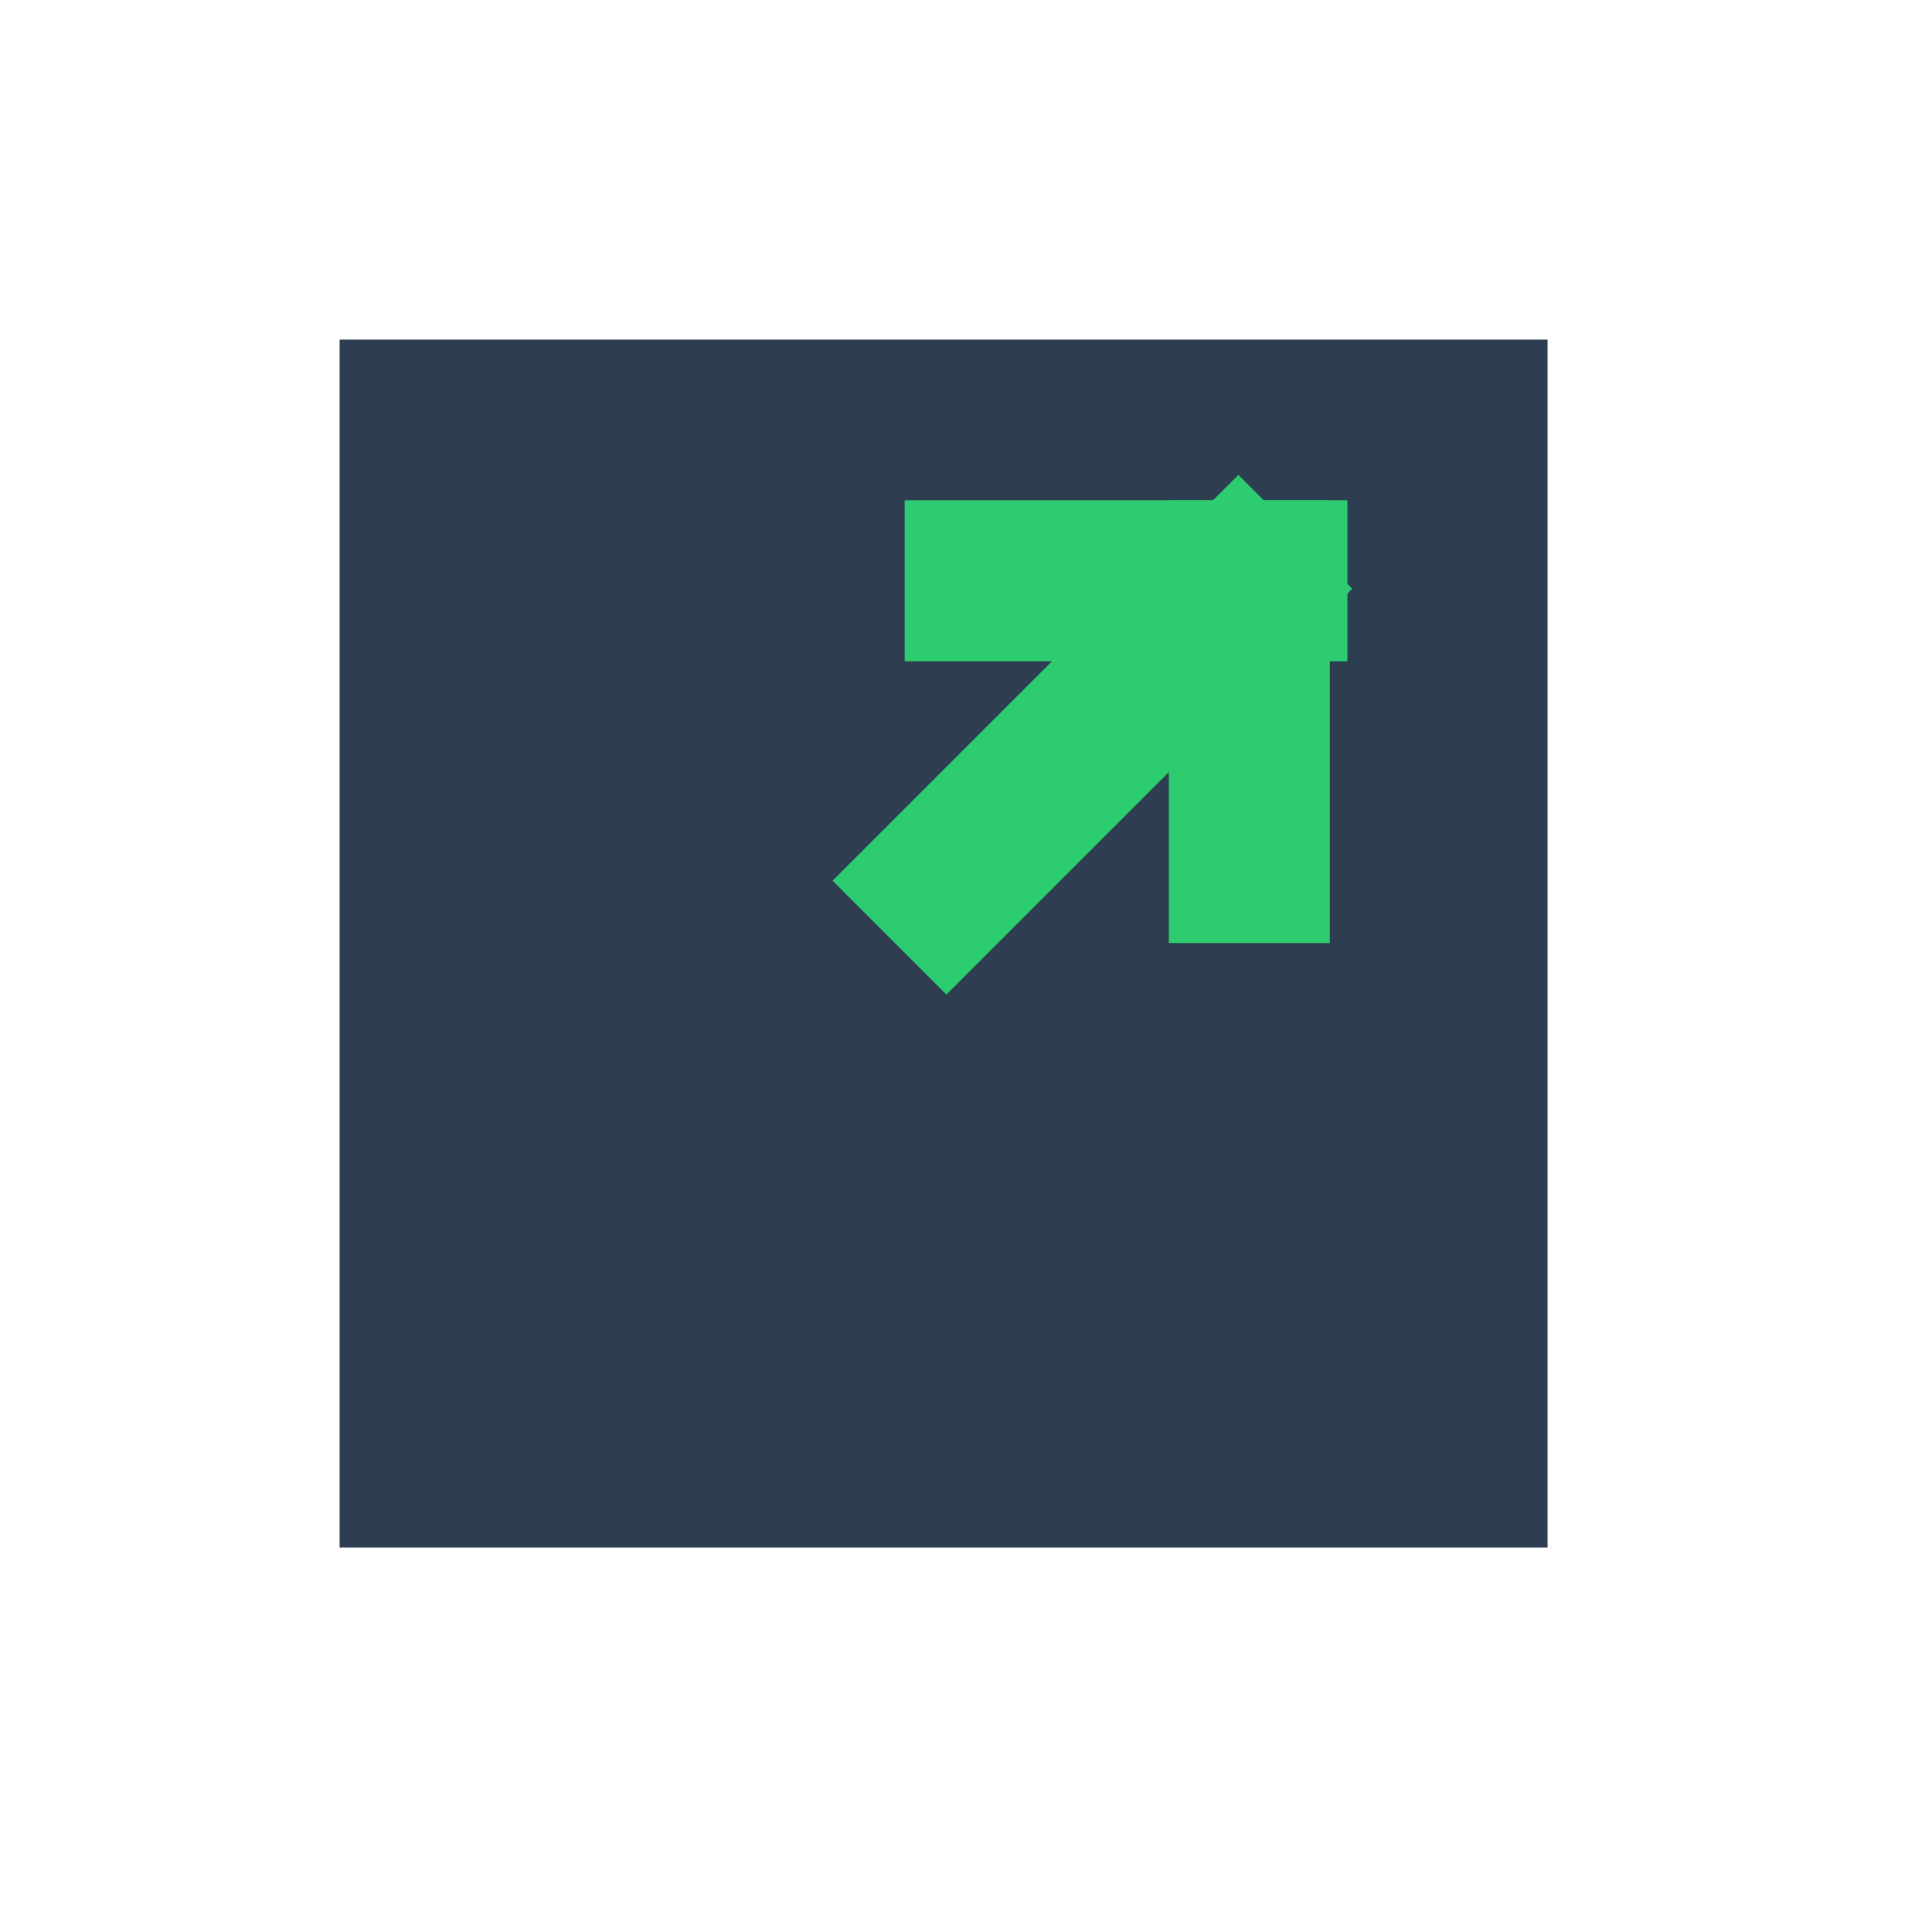
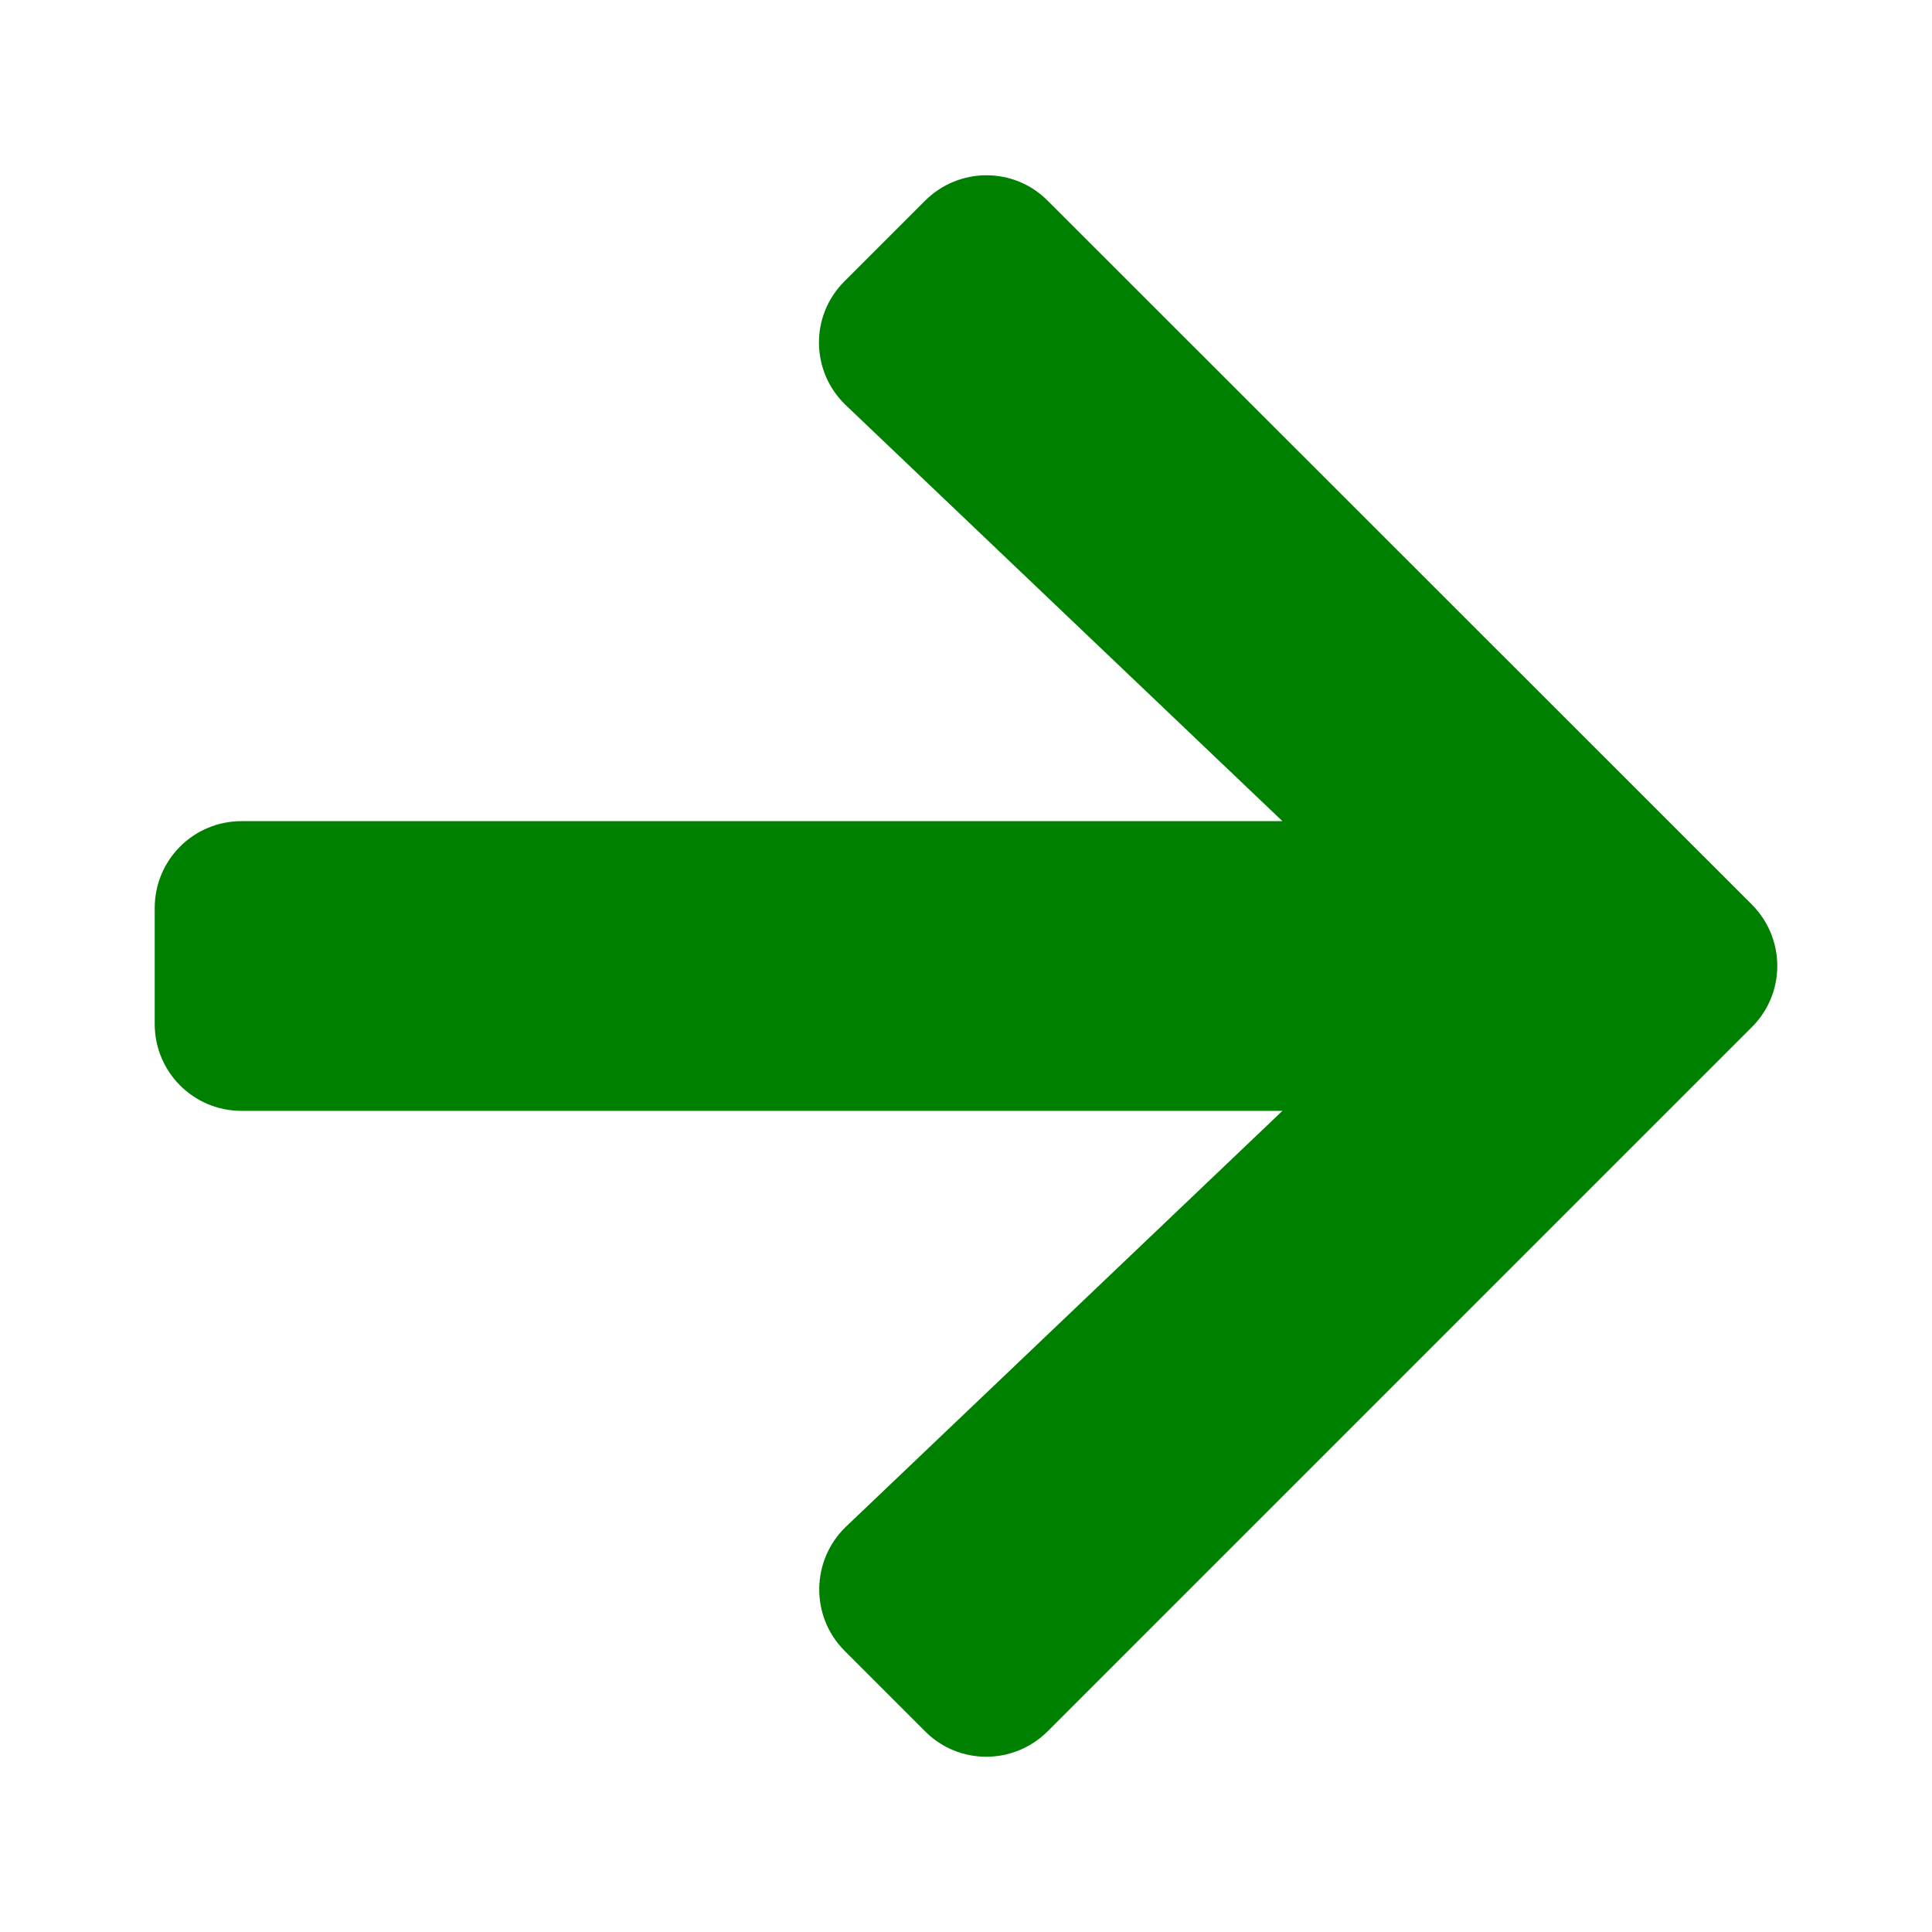
- <svg xmlns="http://www.w3.org/2000/svg" width="38.4pt" height="38.4pt">
-   <defs color="#53b7ec" fill="#53b7ec" />
-   <g id="layer0" color="#53b7ec" fill="#53b7ec">
-     <rect id="shape0" transform="translate(9.00002, 9.00002)" fill="#2c3e50" fill-rule="evenodd" stroke="#003bc3" stroke-width="0" stroke-linecap="square" stroke-linejoin="miter" stroke-miterlimit="2.013" width="24.009pt" height="24.009pt" />
-     <rect id="rect3314" transform="translate(30.9748, 13.2578)" fill="#2ecc71" width="3.2pt" height="8.8pt" />
-     <rect id="rect3320" transform="matrix(0 1 1 0 23.9748 13.2578)" fill="#2ecc71" width="3.2pt" height="8.8pt" />
-     <rect id="rect3282" transform="matrix(0.707107 0.707107 0.707107 -0.707107 22.064 23.34)" fill="#2ecc71" width="3.2pt" height="11.407pt" />
-   </g>
+ <svg xmlns="http://www.w3.org/2000/svg" height="512" width="512" id="svg4" version="1.1" class="svg-inline--fa fa-arrow-right fa-w-14 fa-9x" viewBox="0 0 512 512" role="img" data-icon="arrow-right" data-prefix="fas" focusable="false" aria-hidden="true">
+   <defs id="defs8" />
+   <path style="fill:#008000;fill-opacity:1;stroke-width:0.96" id="path2" class="" d="m 223.826,74.518 21.306,-21.306 c 9.021,-9.021 23.609,-9.021 32.534,0 L 464.234,239.685 c 9.021,9.021 9.021,23.609 0,32.534 L 277.666,458.788 c -9.021,9.021 -23.609,9.021 -32.534,0 l -21.306,-21.306 c -9.117,-9.117 -8.925,-23.993 0.384,-32.918 L 339.855,294.389 H 64.033 C 51.269,294.389 41,284.12 41,271.355 v -30.711 c 0,-12.764 10.269,-23.033 23.033,-23.033 H 339.855 L 224.209,107.436 c -9.405,-8.925 -9.597,-23.801 -0.384,-32.918 z" />
</svg>
